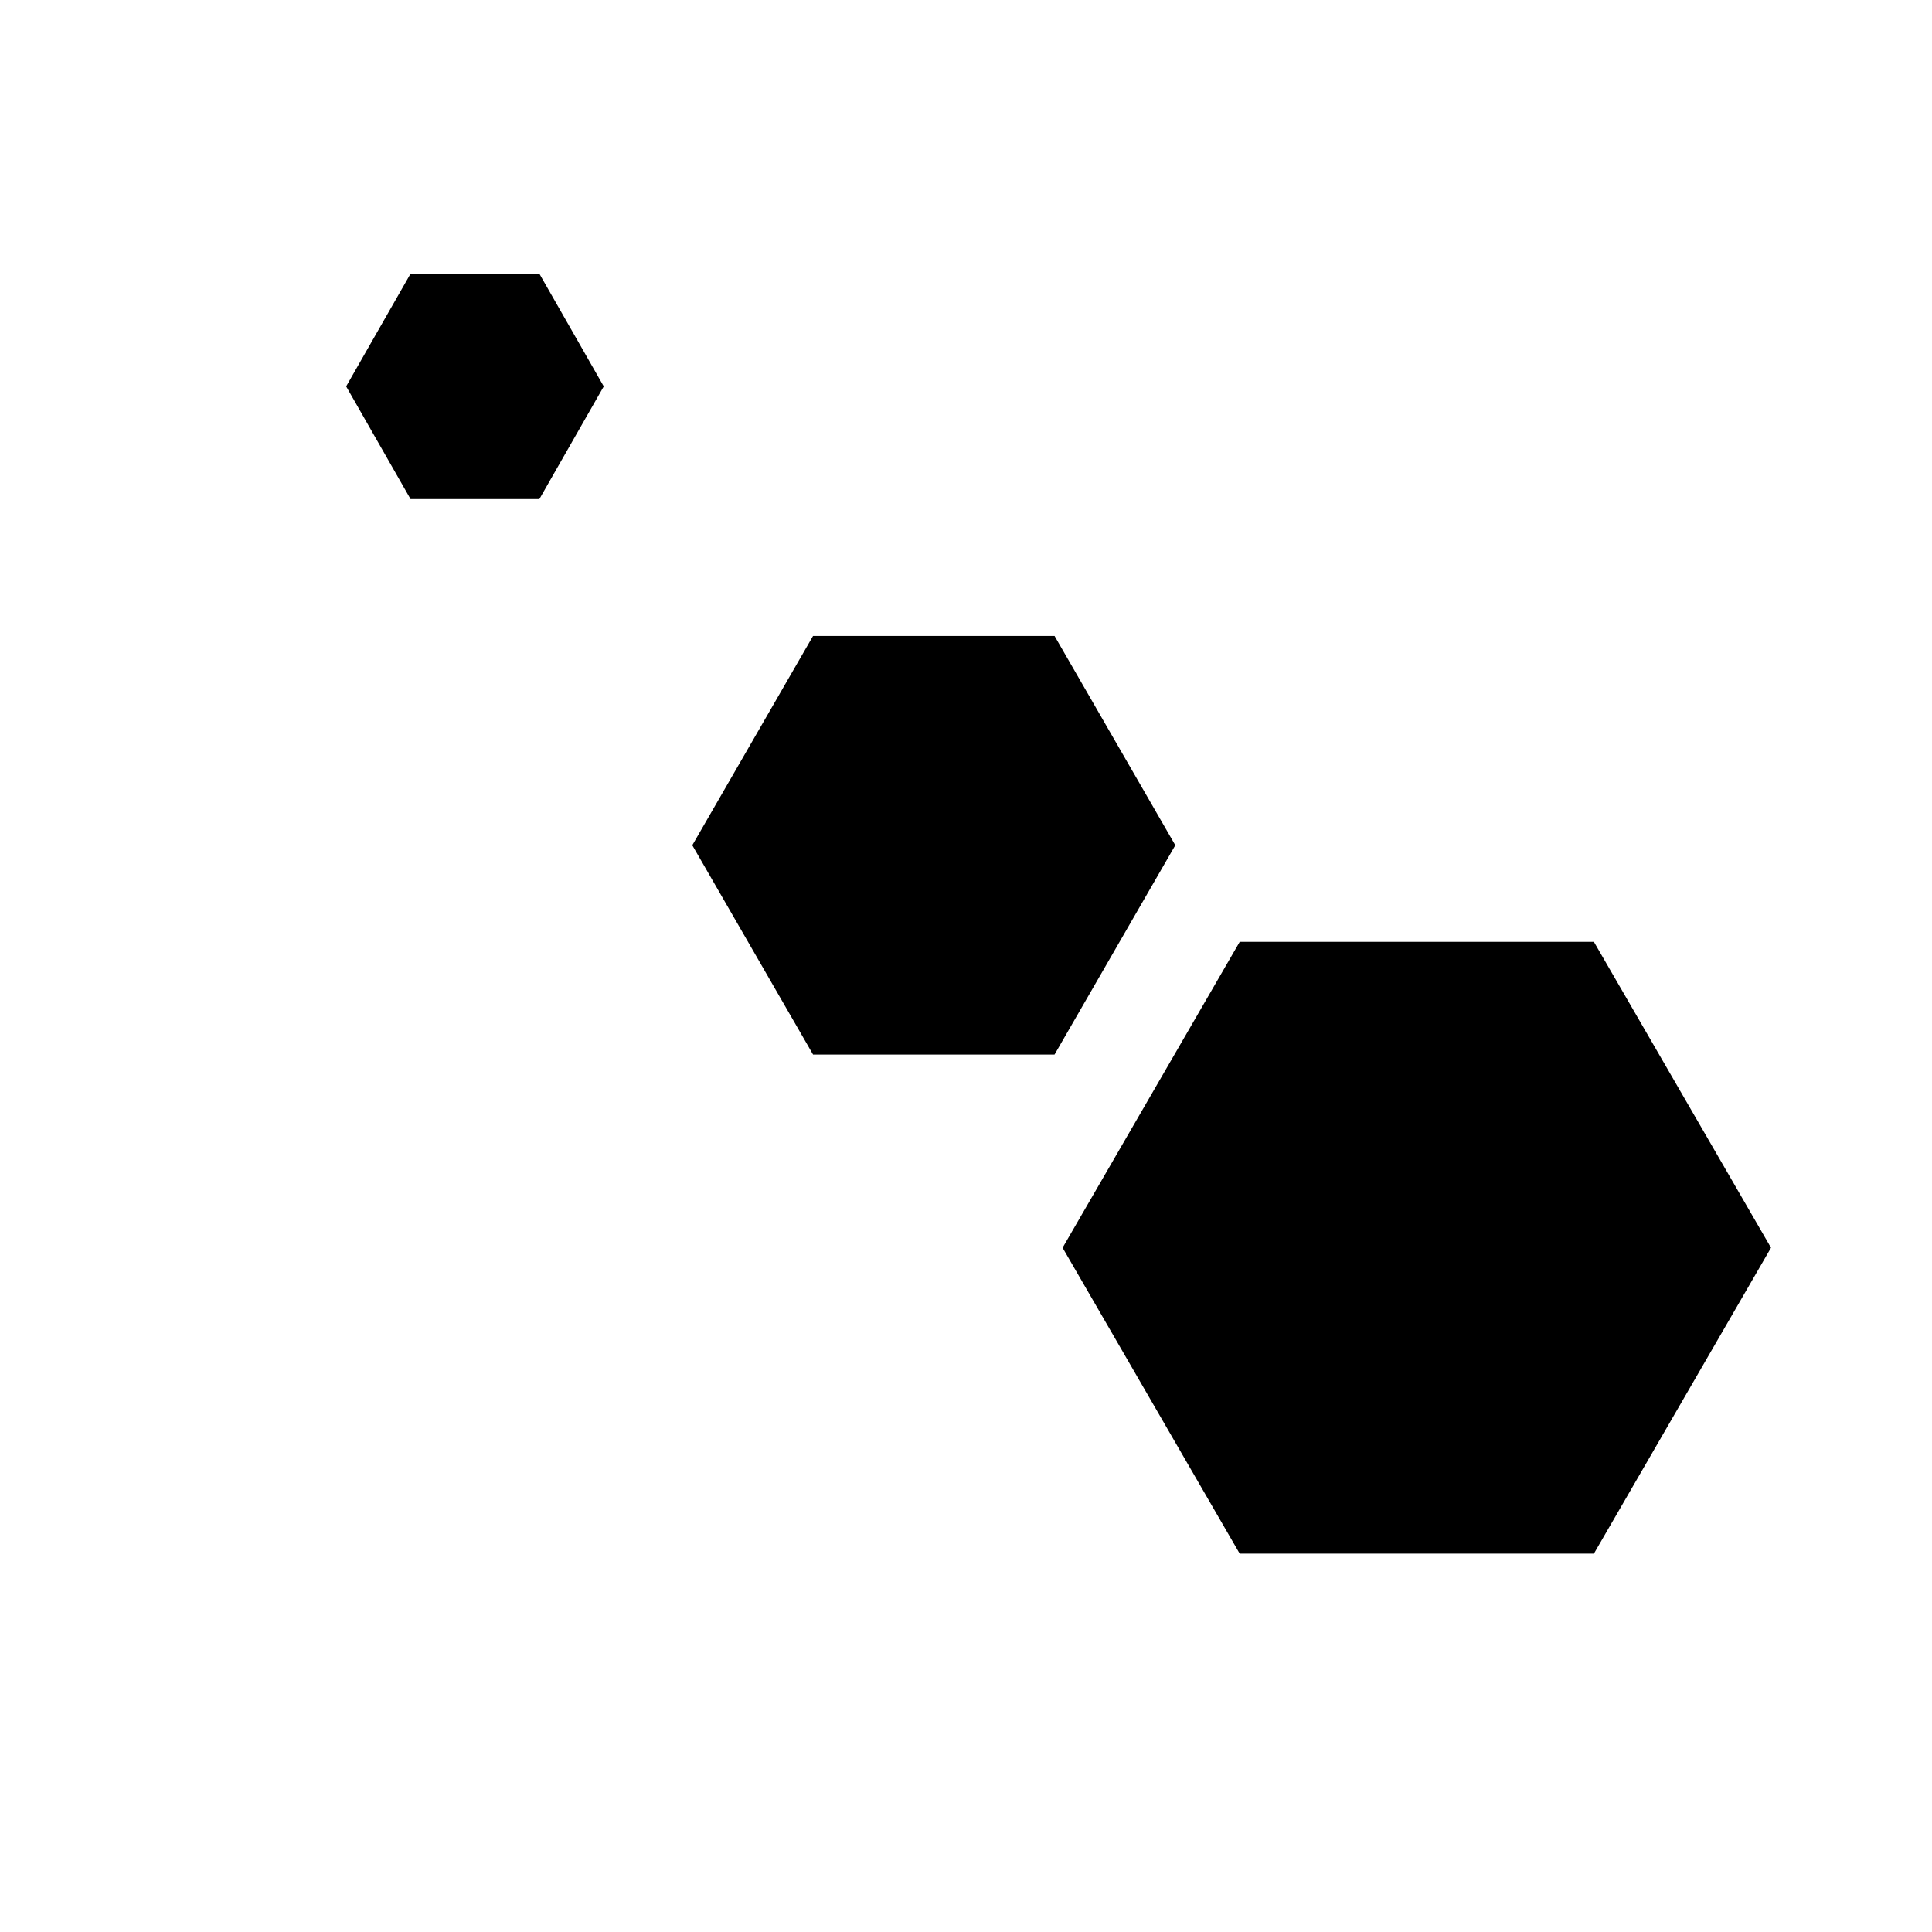
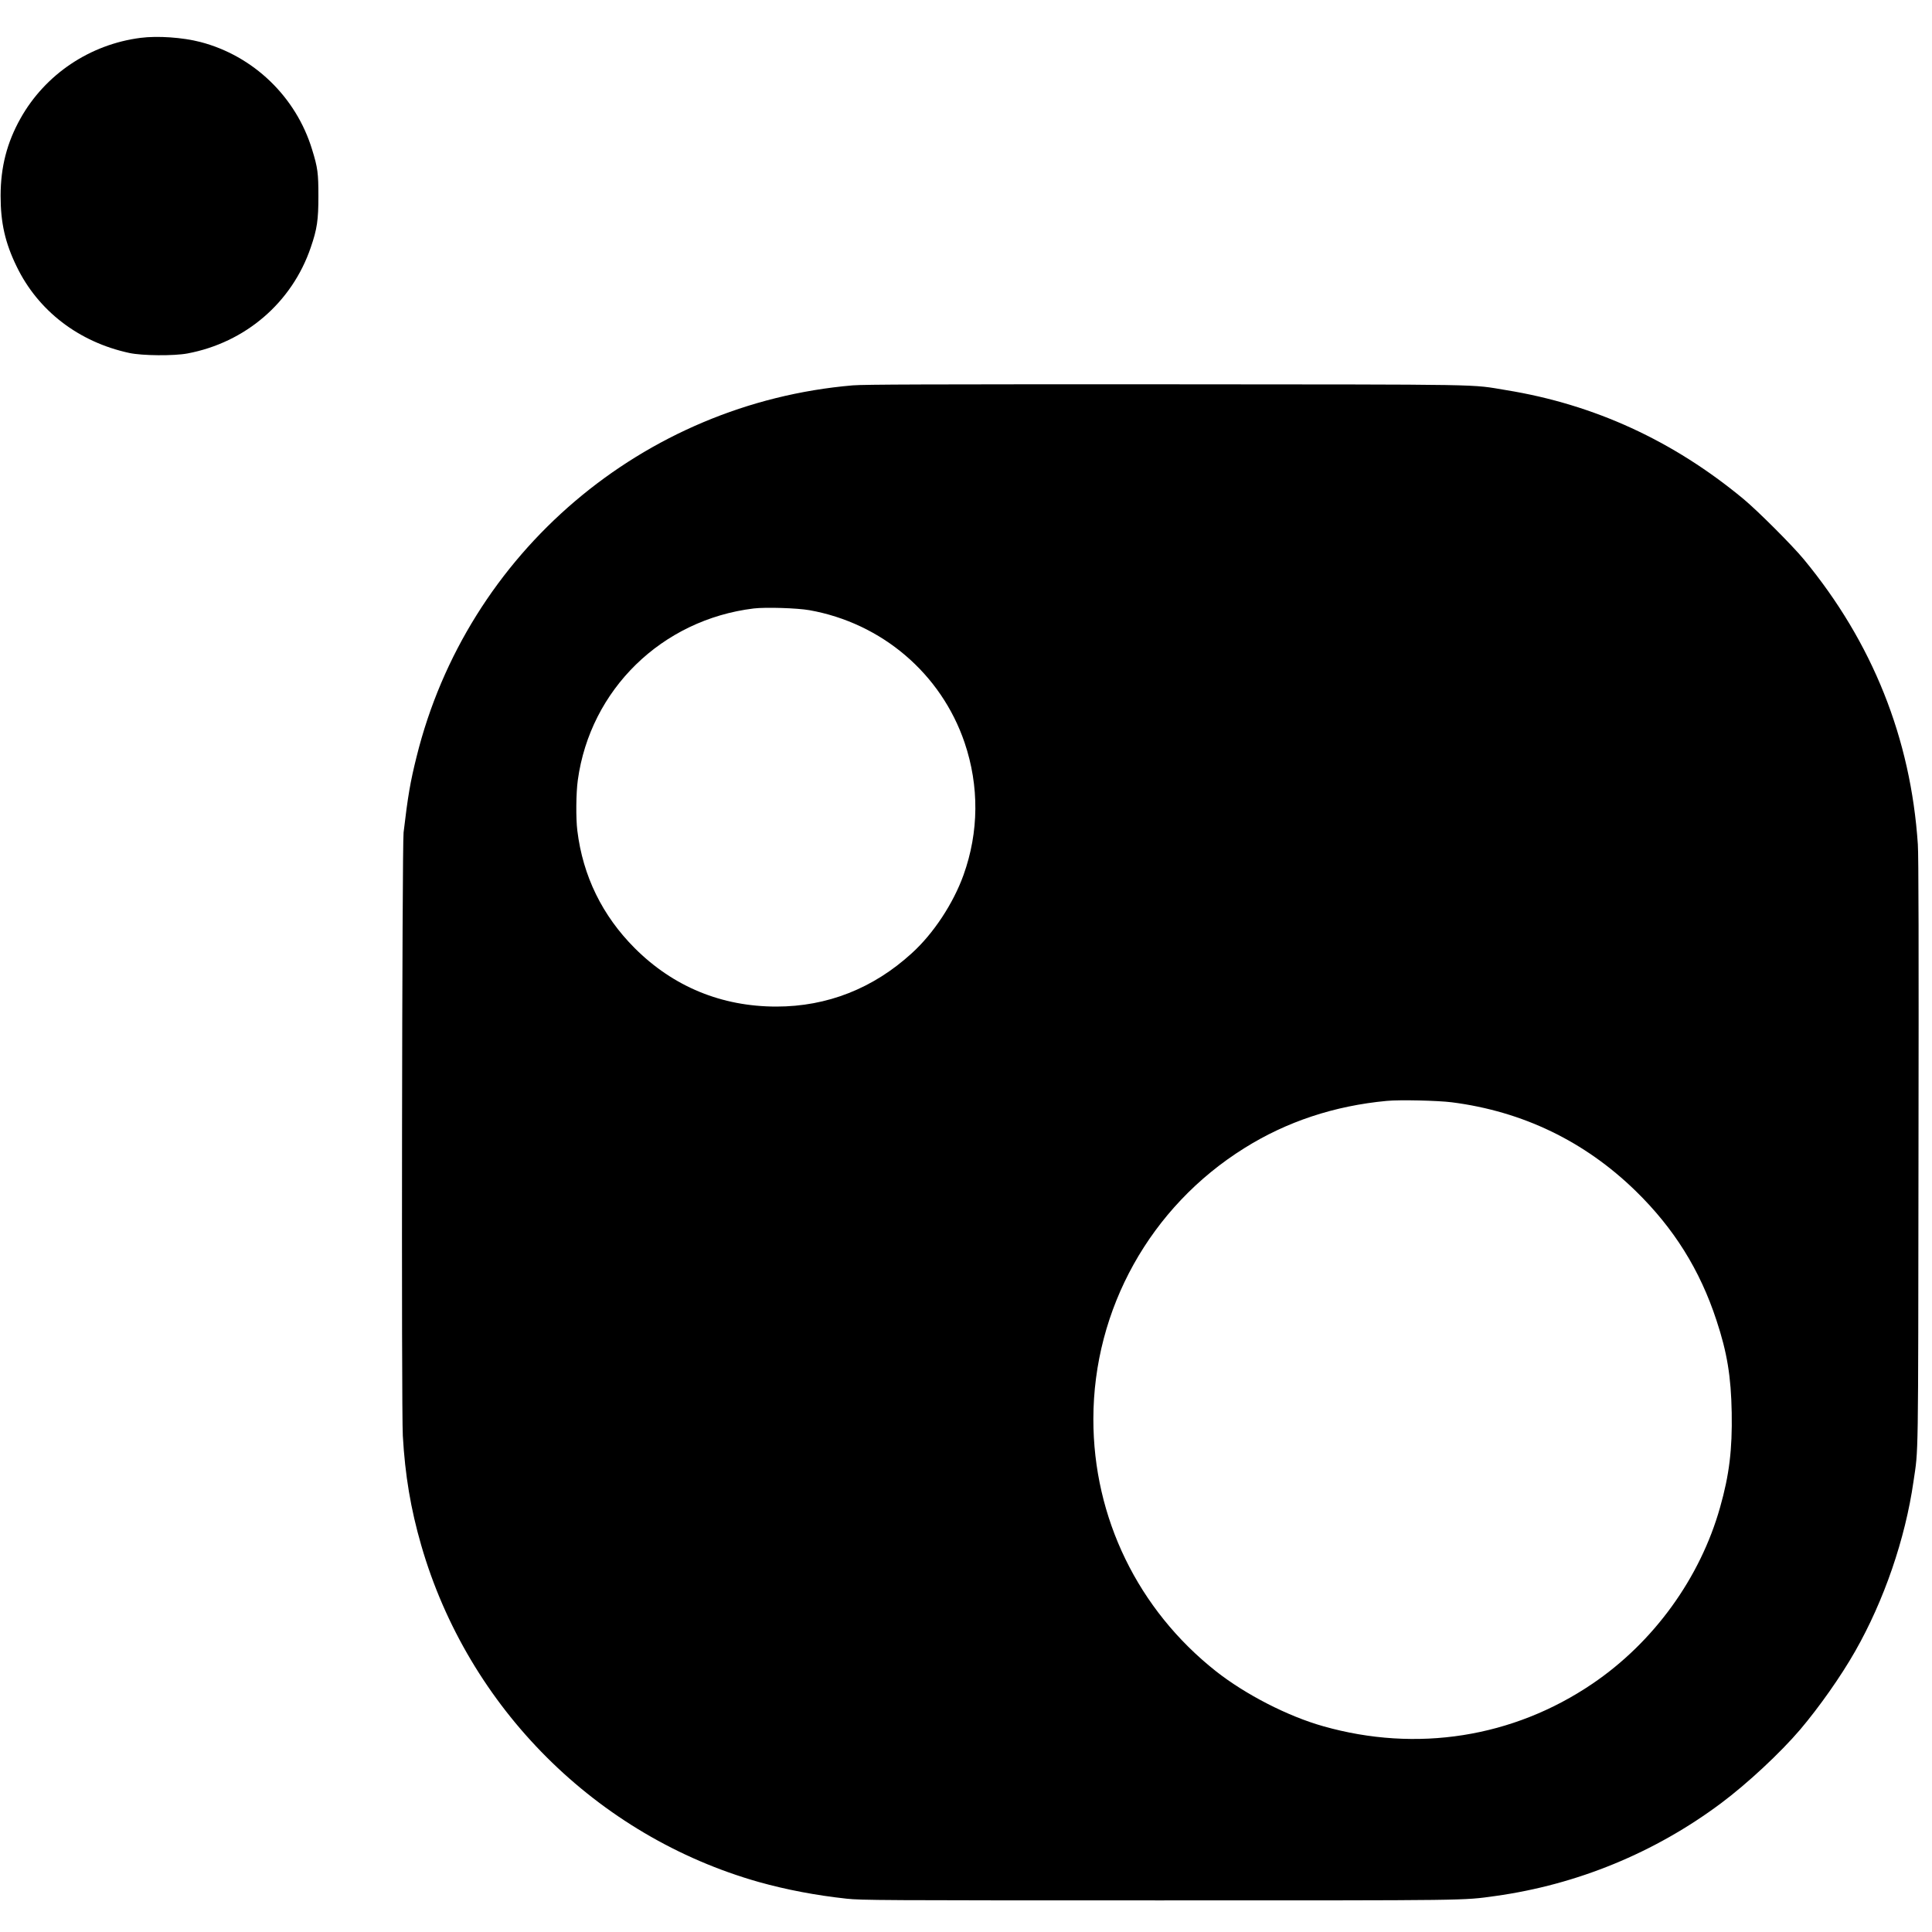
- <svg xmlns="http://www.w3.org/2000/svg" viewBox="0 0 24 24" fill="currentColor">
-   <path d="M7.5,4.8 L6.7,6.2 L5.1,6.2 L4.3,4.8 L5.1,3.4 L6.7,3.4 Z" />
-   <circle cx="5.9" cy="4.8" r="0.8" fill="none" stroke="currentColor" stroke-width="0.5" />
-   <path d="M14.6,10.5 L13.1,13.1 L10.1,13.1 L8.6,10.5 L10.1,7.9 L13.1,7.9 Z" />
-   <circle cx="11.6" cy="10.5" r="1.4" fill="none" stroke="currentColor" stroke-width="0.5" />
-   <path d="M22.0,15.5 L19.8,19.3 L15.4,19.3 L13.2,15.5 L15.4,11.7 L19.8,11.7 Z" />
-   <circle cx="17.6" cy="15.5" r="2.0" fill="none" stroke="currentColor" stroke-width="0.5" />
+ <svg xmlns="http://www.w3.org/2000/svg" viewBox="0 0 128 128">
+   <path d="M9.313 2.508c-3.356.43-6.32 2.418-7.958 5.344C.457 9.457.043 11.07.04 12.969c0 1.789.297 3.117 1.063 4.687 1.421 2.938 4.117 5.008 7.468 5.73.86.184 2.95.2 3.848.032 3.844-.723 6.926-3.375 8.168-7.02.422-1.222.508-1.824.508-3.398 0-1.531-.043-1.883-.418-3.094-1.063-3.492-3.887-6.21-7.406-7.125-1.176-.304-2.825-.418-3.957-.273zM56.5 25.531C42.586 26.72 30.95 36.625 27.602 50.125c-.422 1.688-.579 2.617-.864 5.031-.101.864-.152 38.29-.05 39.969.148 2.613.523 4.844 1.218 7.25 3.106 10.77 11.625 19.27 22.367 22.313 1.829.511 3.766.882 5.82 1.105 1.009.105 2.071.113 20.72.113 20.835 0 20.07.012 22.25-.289a32.469 32.469 0 0014.96-6.148c1.747-1.305 3.922-3.332 5.239-4.875 1.261-1.489 2.699-3.524 3.644-5.188 1.914-3.355 3.324-7.457 3.867-11.25.332-2.273.309-.824.332-21.781.02-13.656.008-19.71-.043-20.438-.468-7.023-3.007-13.374-7.55-18.874-.762-.926-3.082-3.243-4.012-4.012-4.656-3.856-9.867-6.25-15.688-7.2-2.48-.406-.769-.374-22.562-.39-15.938-.004-19.969.008-20.75.07zm-2.875 14.895c4.8.855 8.73 4.21 10.281 8.773.977 2.883.95 5.926-.07 8.77-.68 1.894-2 3.894-3.43 5.187-2.554 2.332-5.601 3.532-8.968 3.532-3.633 0-6.833-1.32-9.383-3.868-2.149-2.152-3.438-4.78-3.805-7.789-.102-.812-.086-2.5.031-3.343.824-6.008 5.57-10.633 11.657-11.376.792-.093 2.867-.03 3.687.114zM96.188 73.03c4.695.602 8.8 2.582 12.18 5.875 2.53 2.469 4.257 5.227 5.35 8.563.708 2.133.97 3.738 1.012 6.125.043 2.43-.16 4.125-.77 6.27-1.315 4.679-4.397 8.937-8.46 11.69-5.25 3.563-11.648 4.571-17.836 2.813-2.344-.66-5.14-2.097-7.102-3.64-5.164-4.079-8.132-10.172-8.124-16.715.007-7.282 3.773-14.051 10-17.942 2.8-1.757 5.968-2.808 9.437-3.132.855-.083 3.395-.024 4.313.093zm0 0" fill="currentColor" />
</svg>
